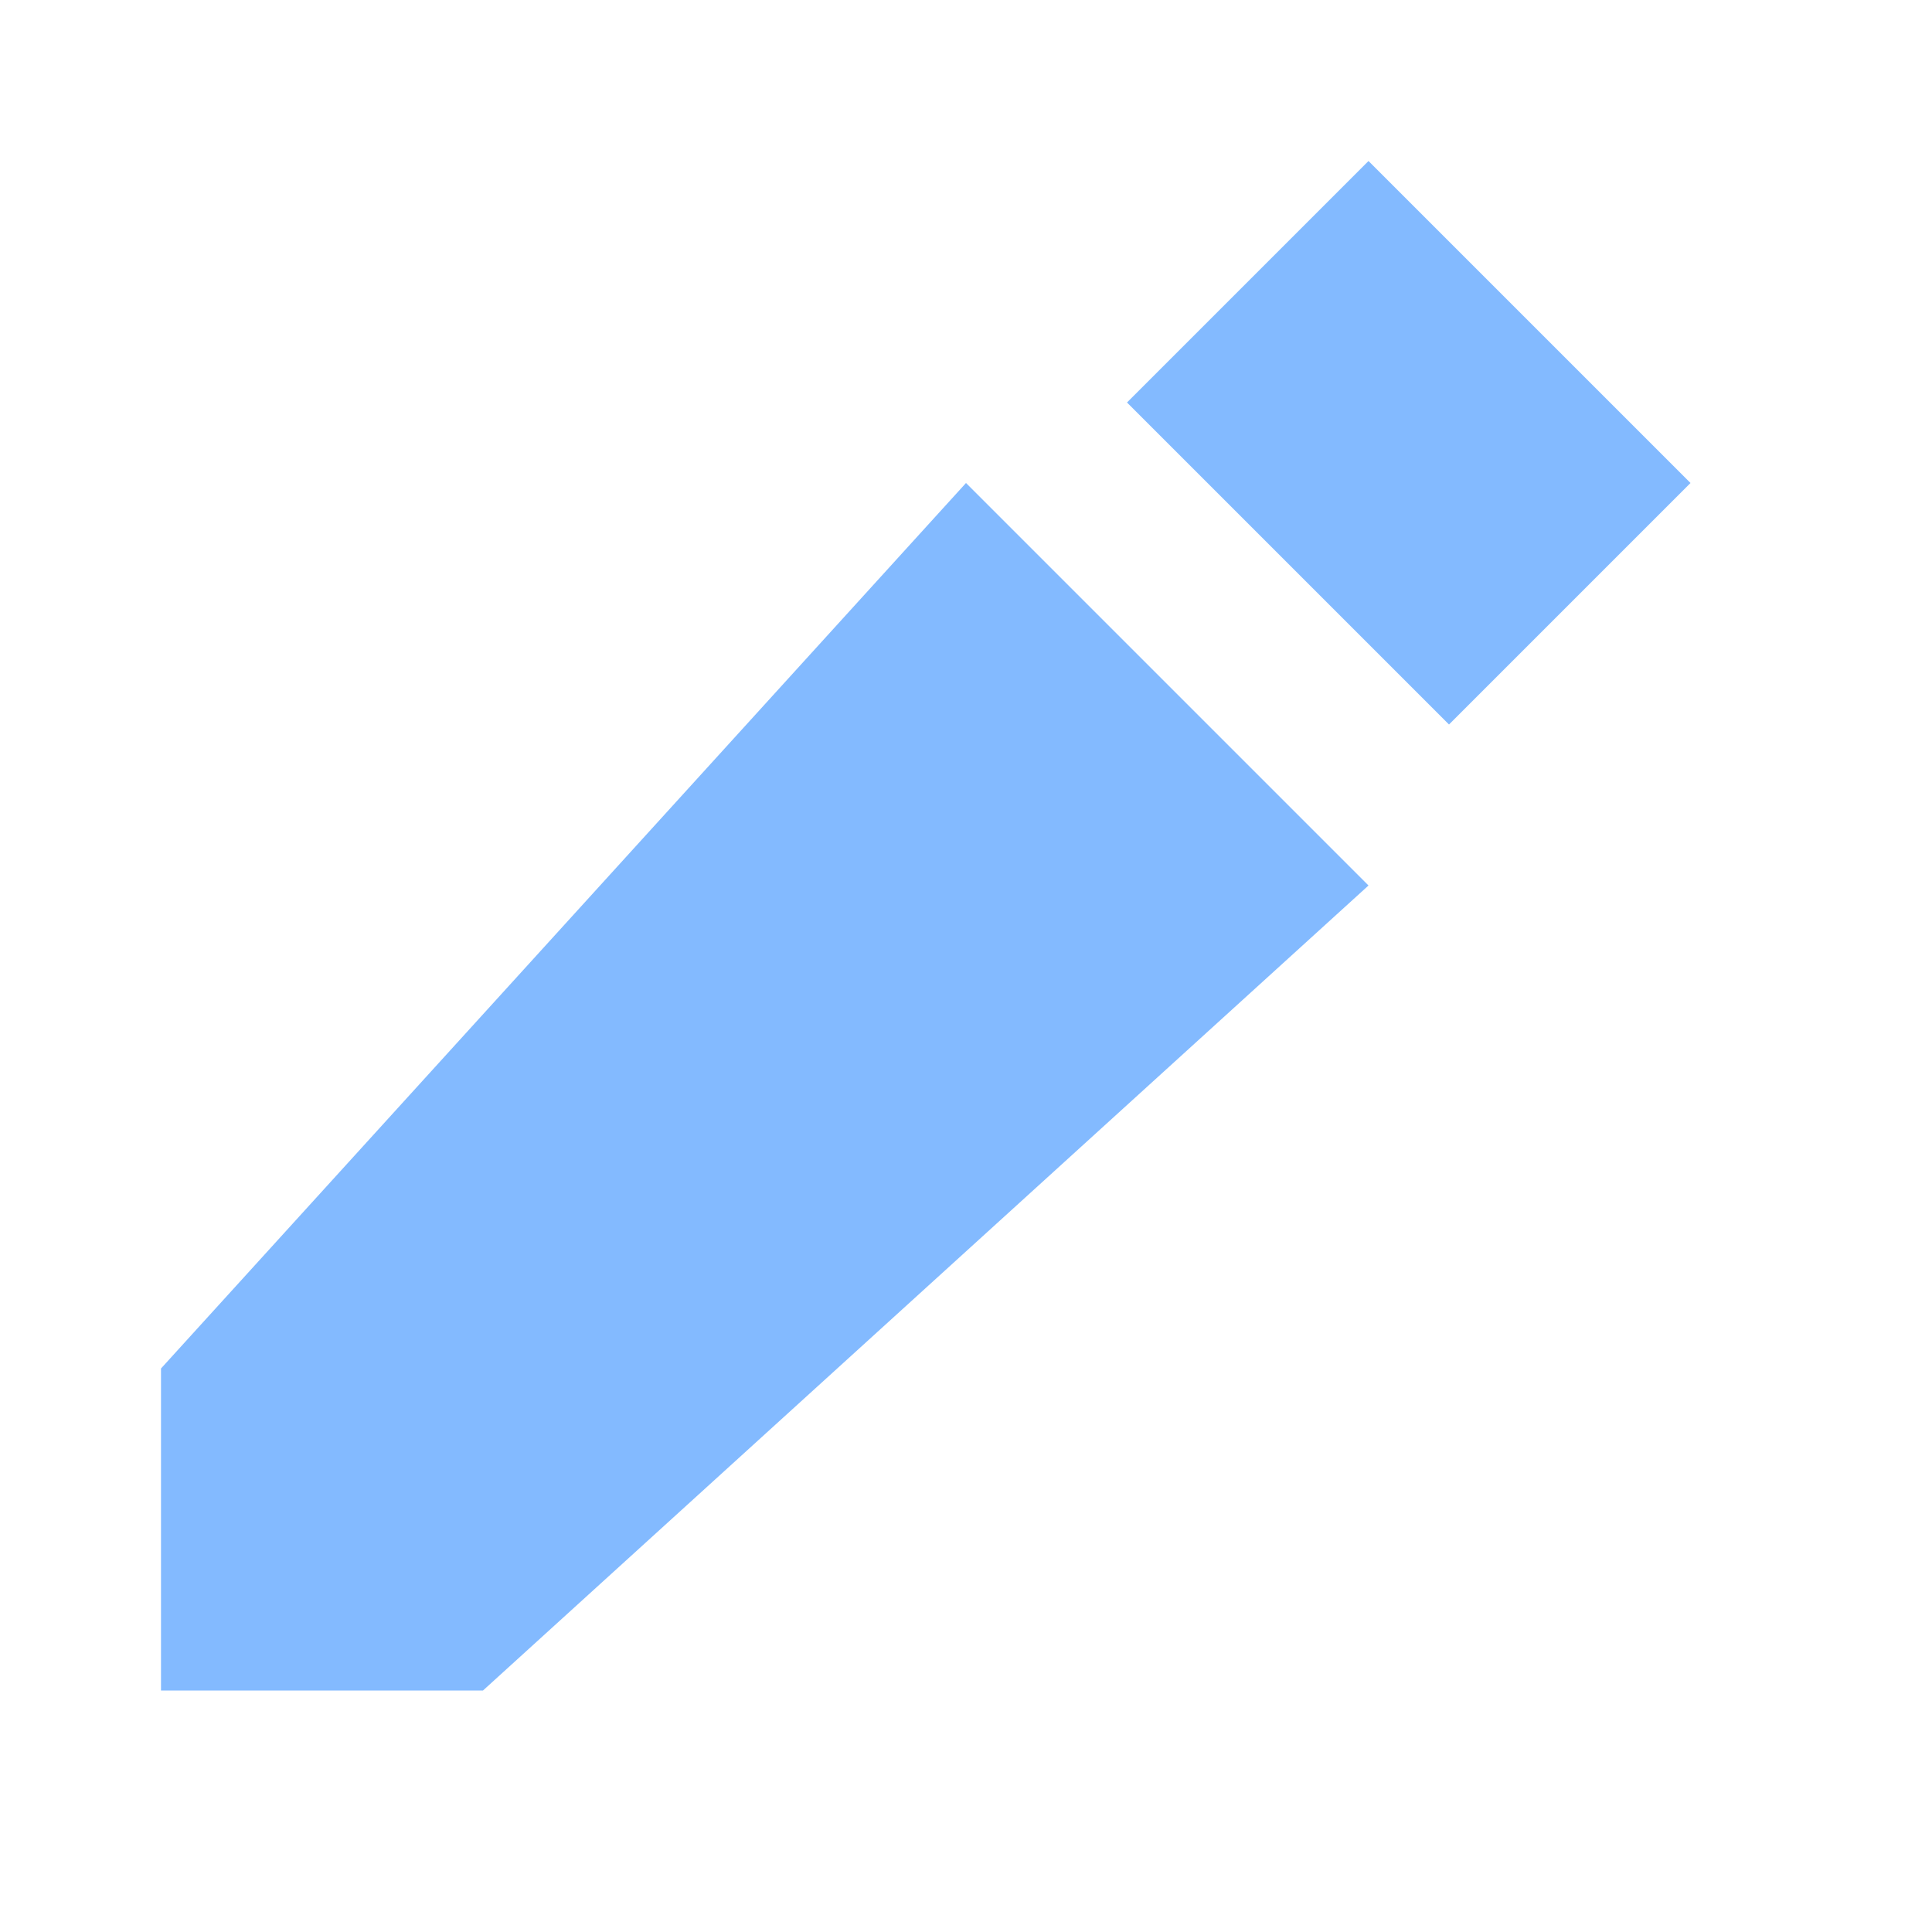
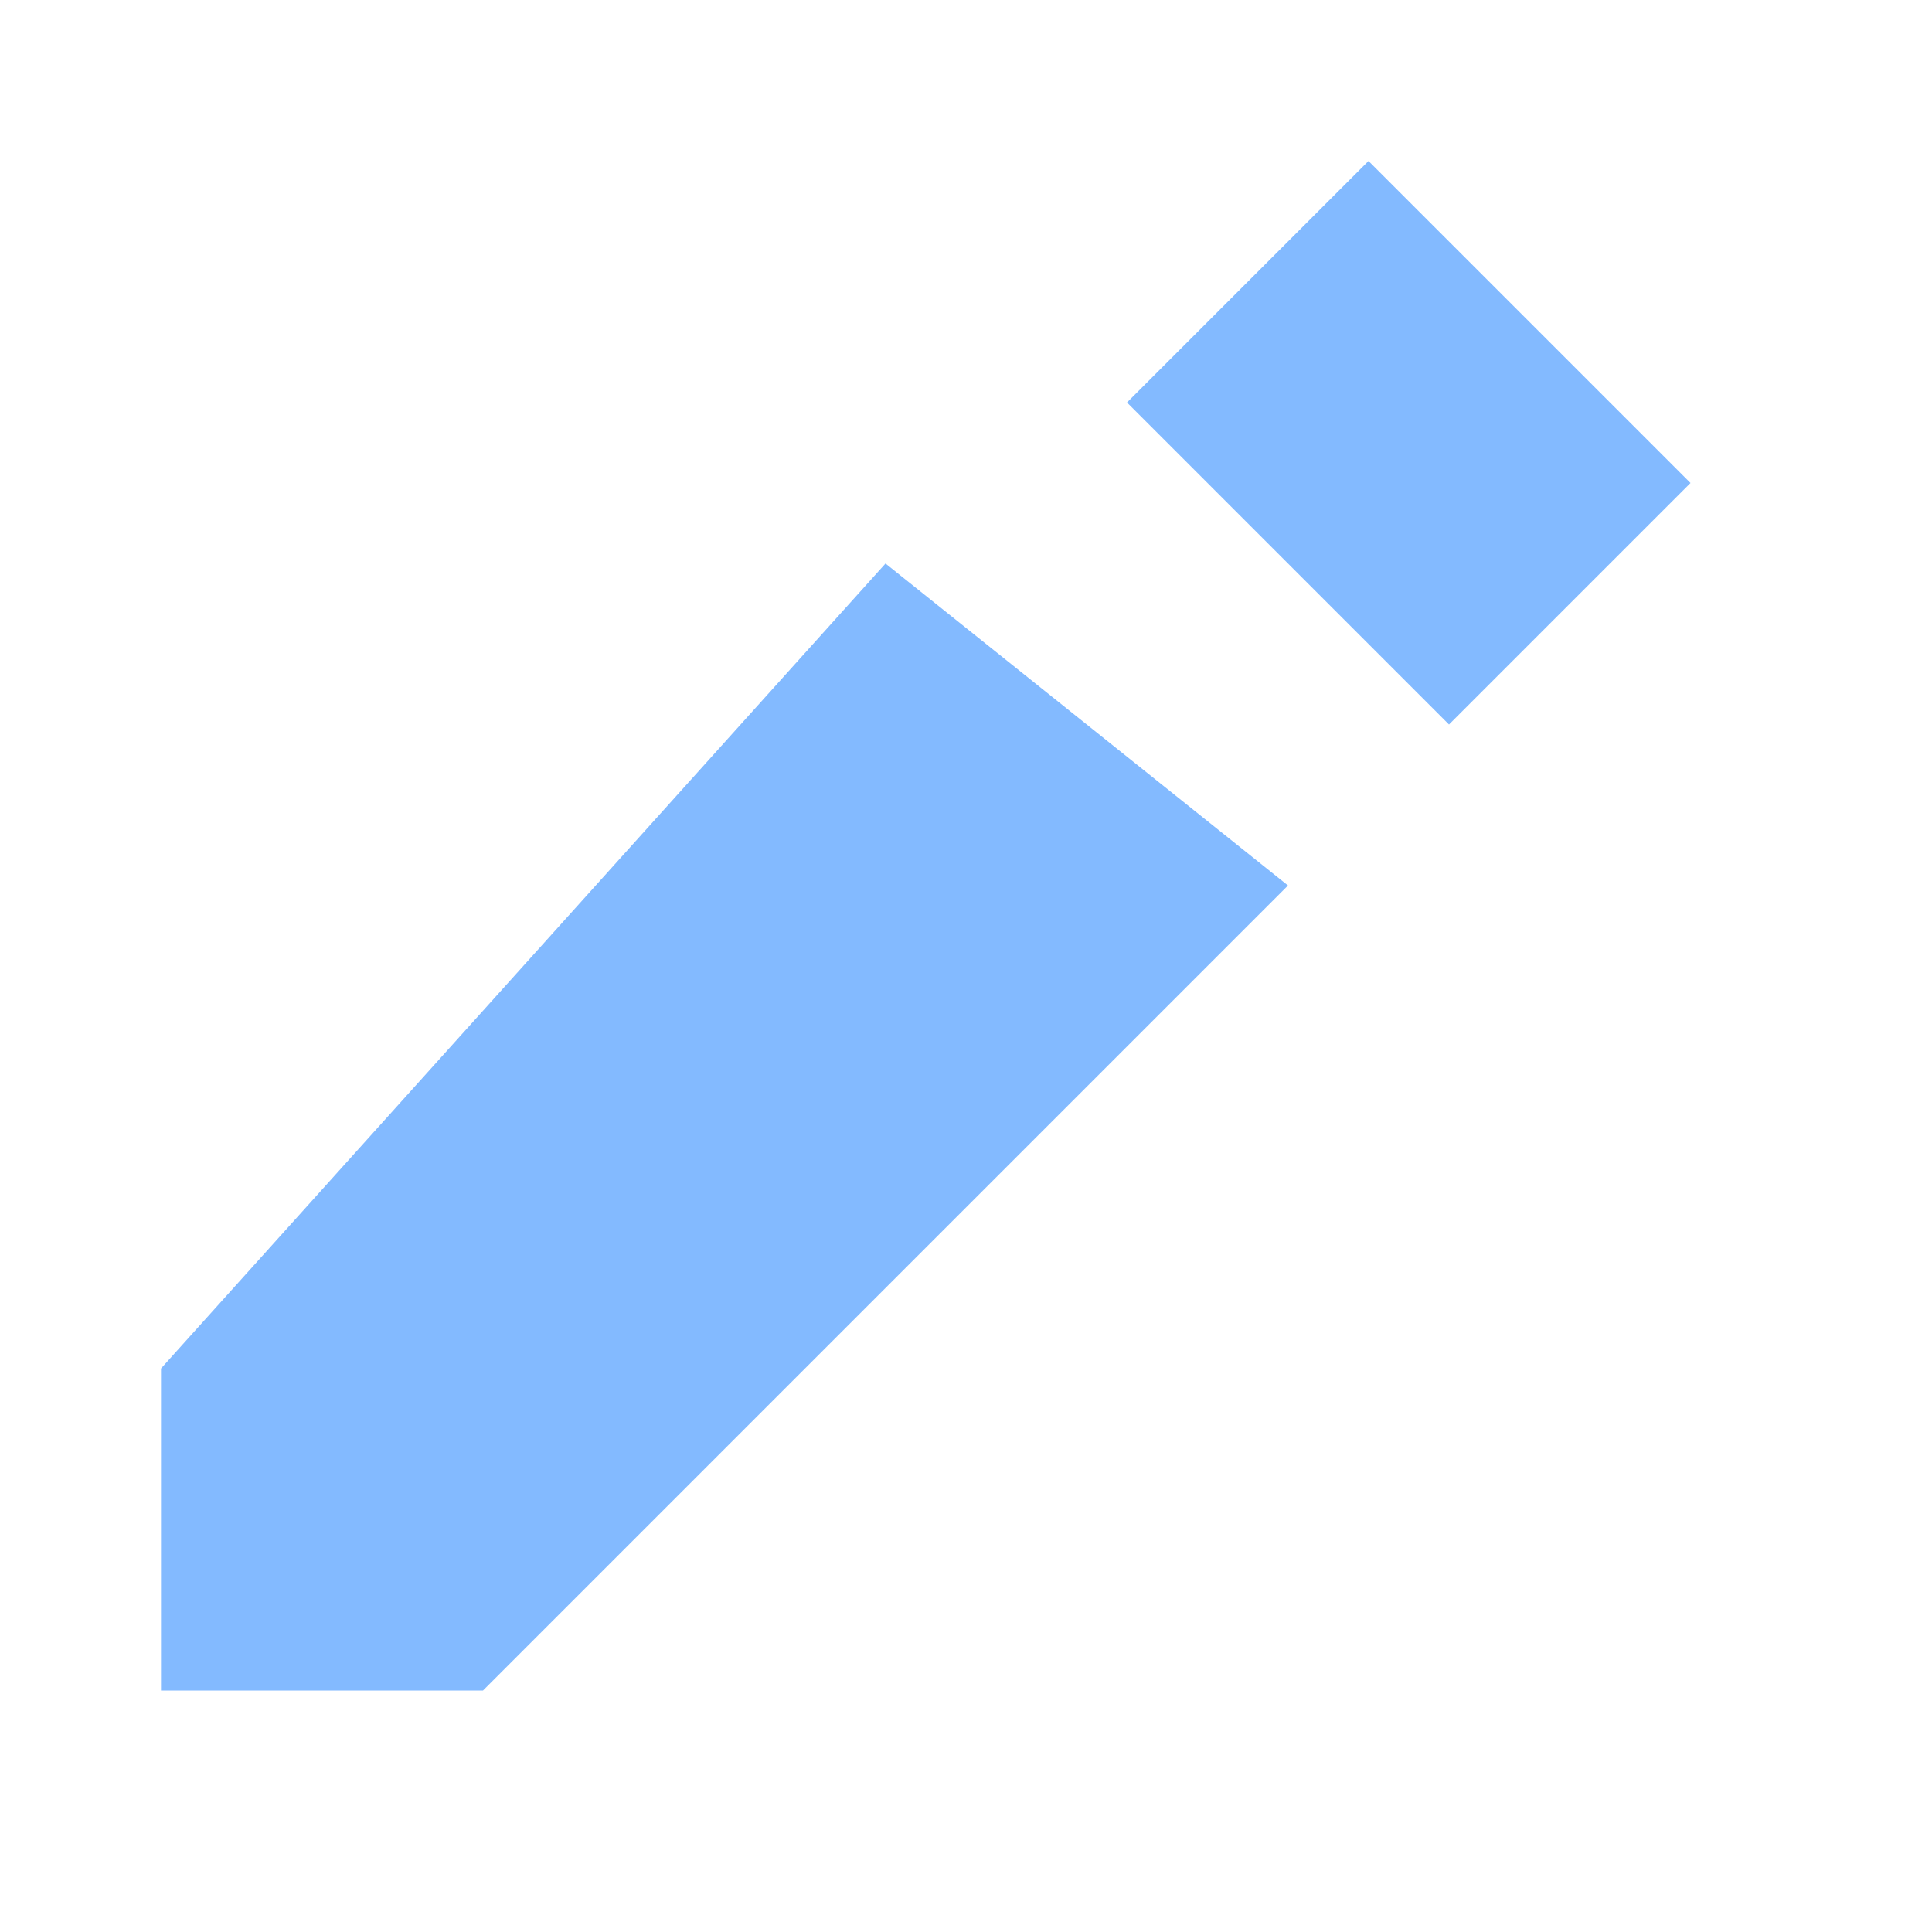
<svg xmlns="http://www.w3.org/2000/svg" width="24" height="24" viewBox="0 0 24 24" role="img" aria-label="Edit">
  <g color="#83baff">
-     <path d="M2 17 L12 6 L17 11 L6 21 H2 Z" fill="currentColor" />
+     <path d="M2 17 L11 7 L16 11 L6 21 H2 Z" fill="currentColor" />
    <path d="M14 5 L17 2 L21 6 L18 9 Z" fill="currentColor" />
  </g>
</svg>
